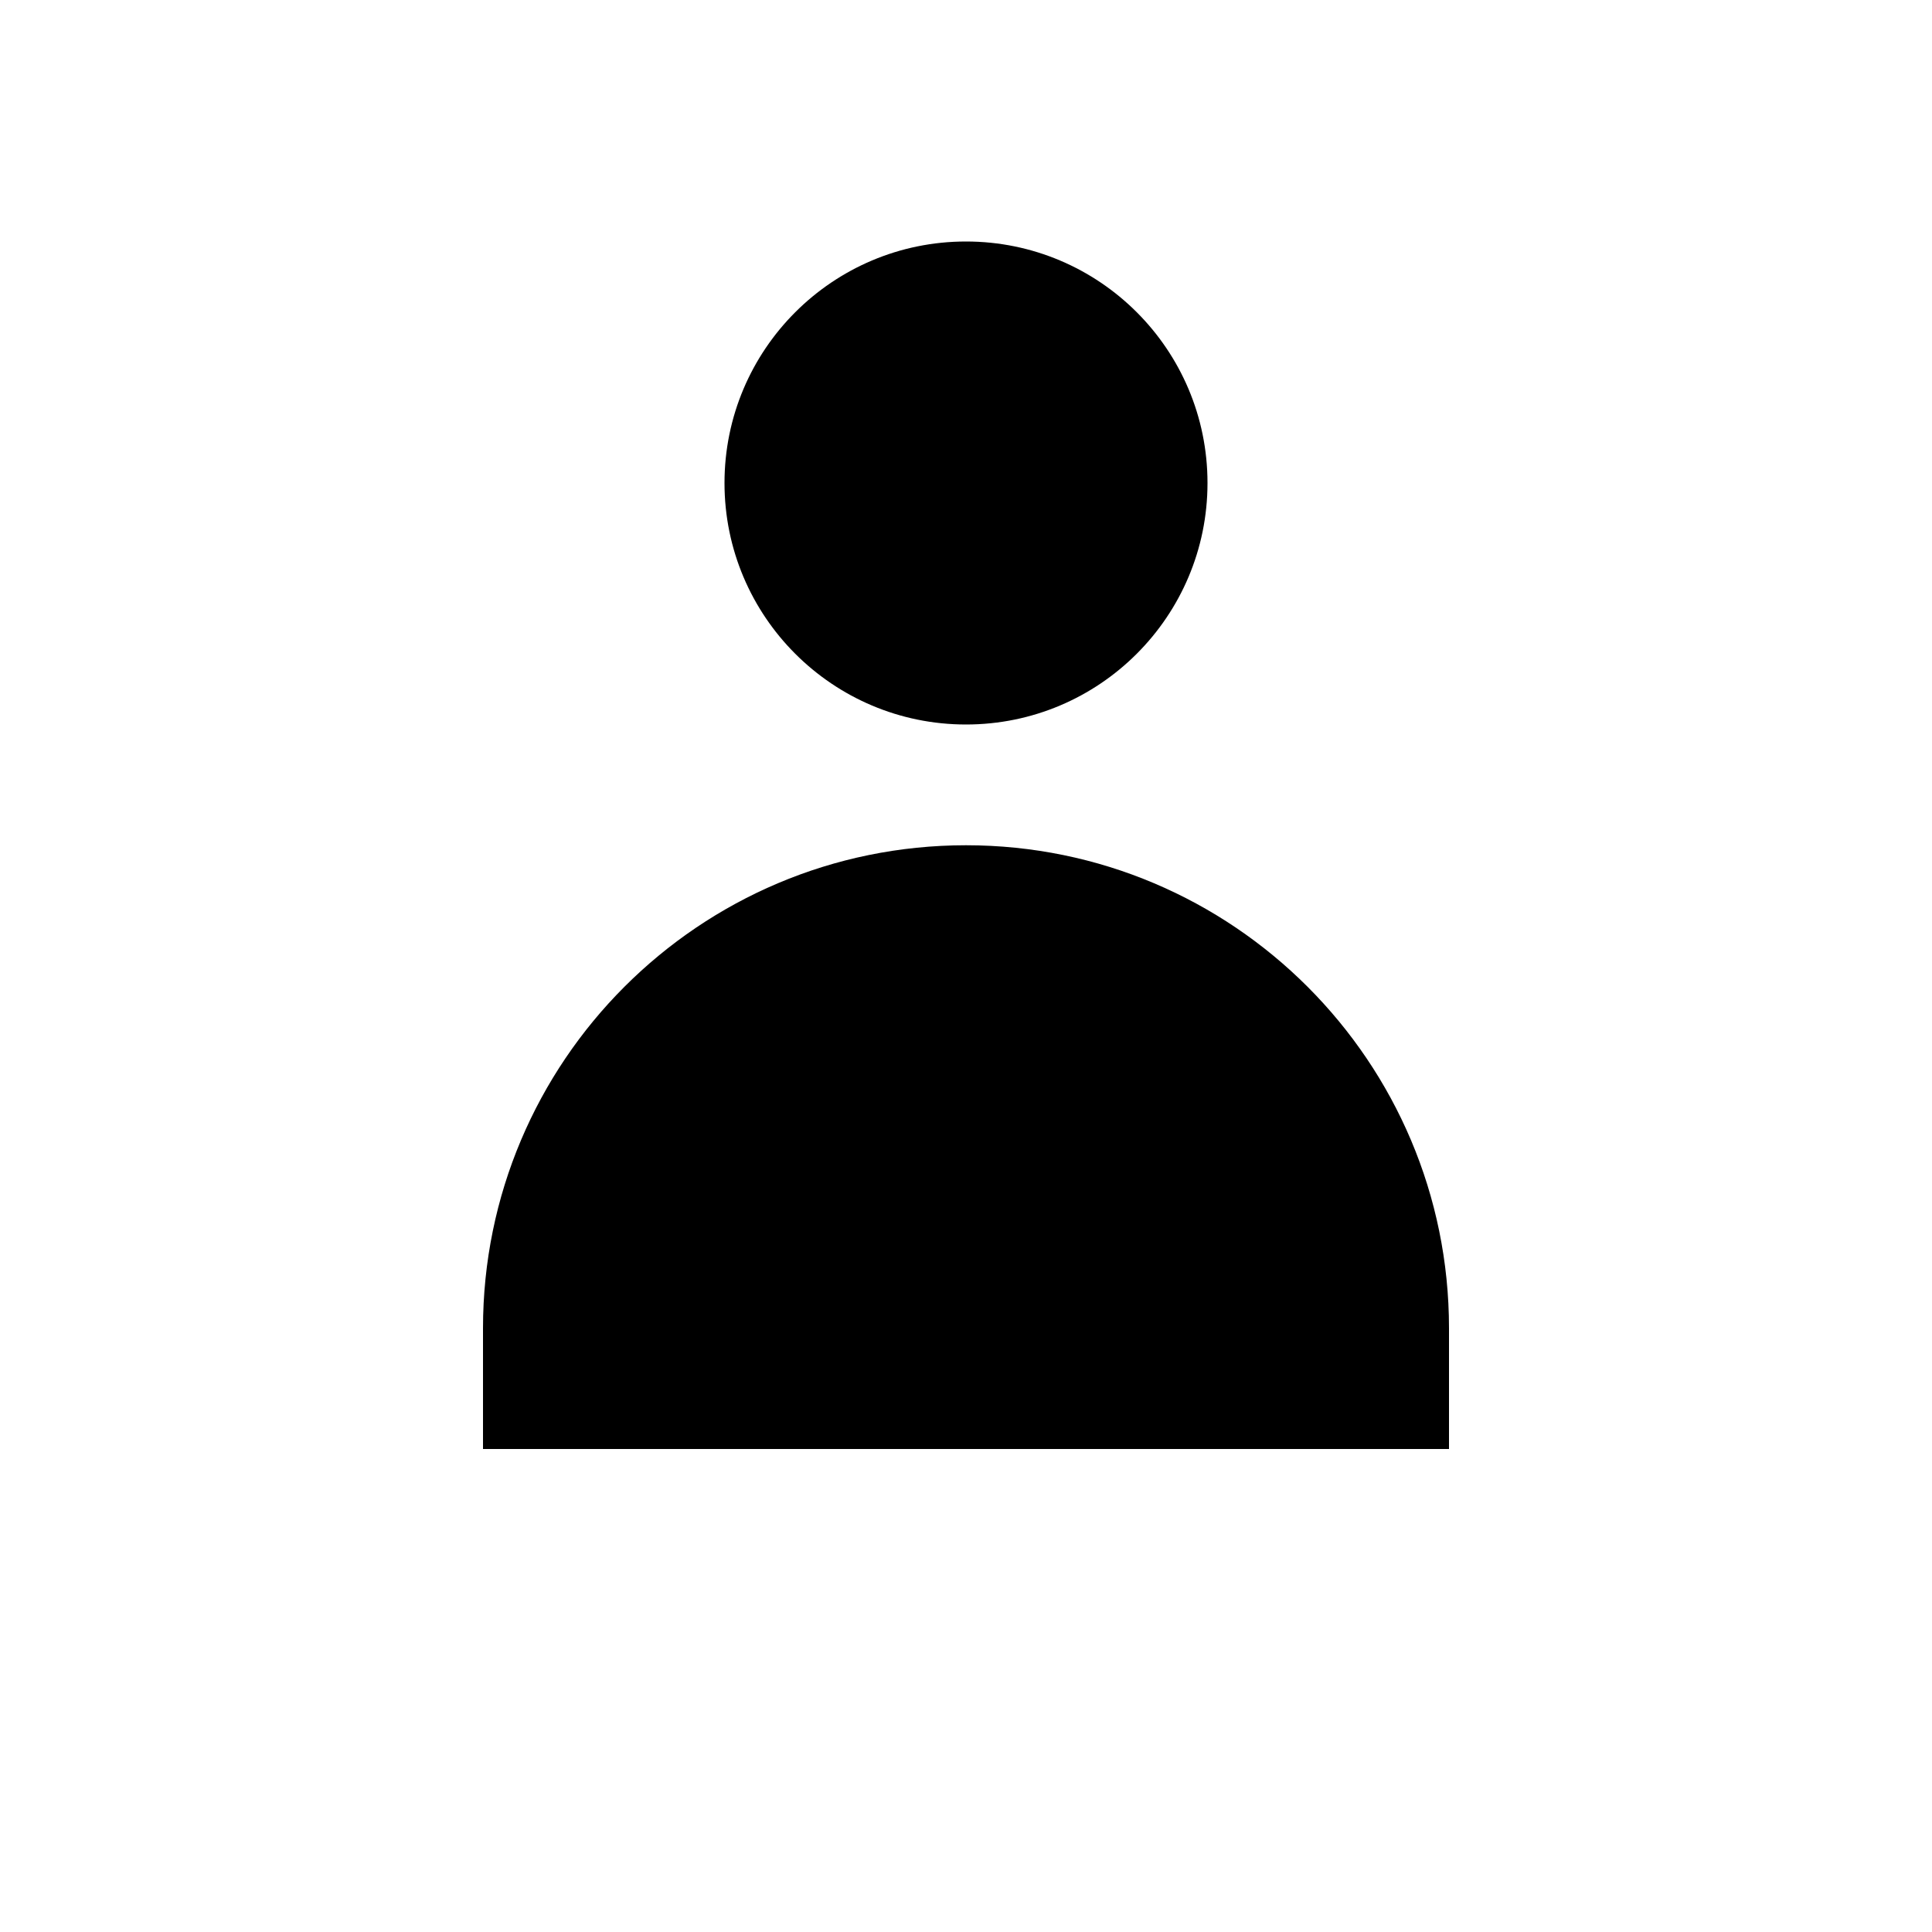
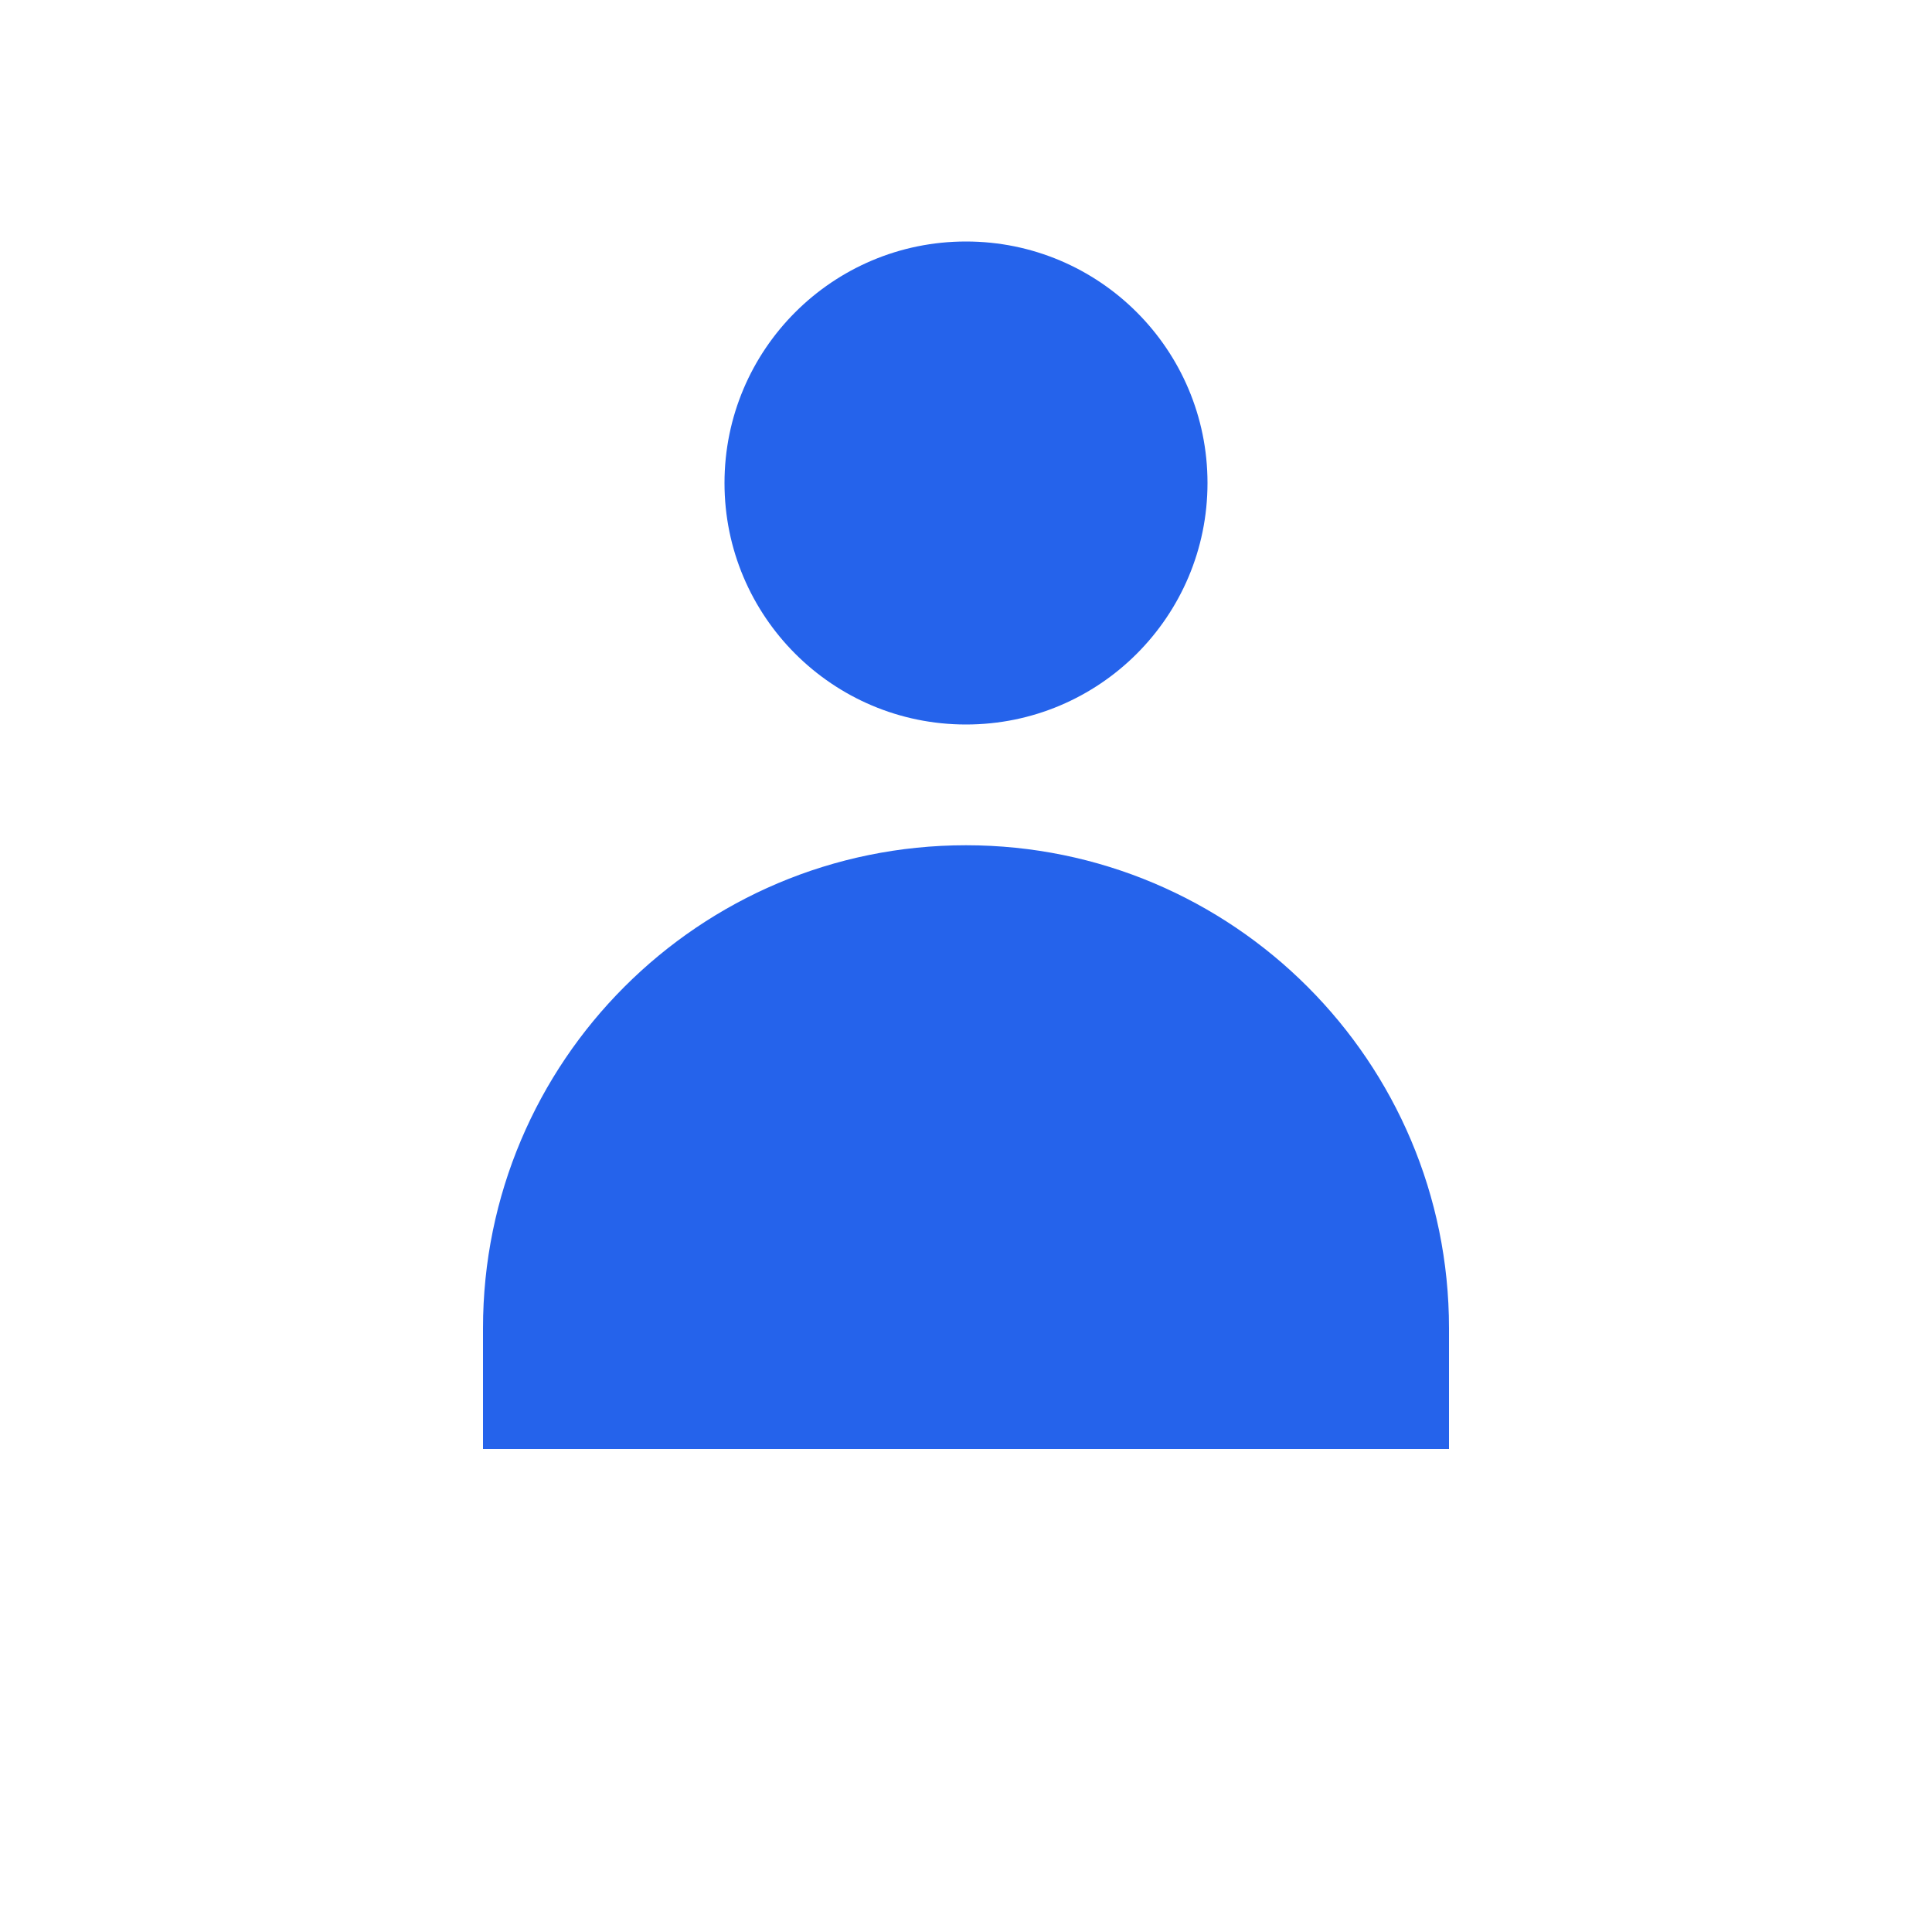
<svg xmlns="http://www.w3.org/2000/svg" width="32" height="32" viewBox="0 0 32 32" fill="none">
-   <path d="M16 4C13.791 4 12 5.791 12 8C12 10.209 13.791 12 16 12C18.209 12 20 10.209 20 8C20 5.791 18.209 4 16 4Z" fill="#000000" />
-   <path d="M16 14C11.582 14 8 17.582 8 22V24H24V22C24 17.582 20.418 14 16 14Z" fill="#000000" />
+   <path d="M16 4C13.791 4 12 5.791 12 8C12 10.209 13.791 12 16 12C18.209 12 20 10.209 20 8C20 5.791 18.209 4 16 4Z" fill="#2563eb" />
+   <path d="M16 14C11.582 14 8 17.582 8 22V24H24V22C24 17.582 20.418 14 16 14Z" fill="#2563eb" />
</svg>
